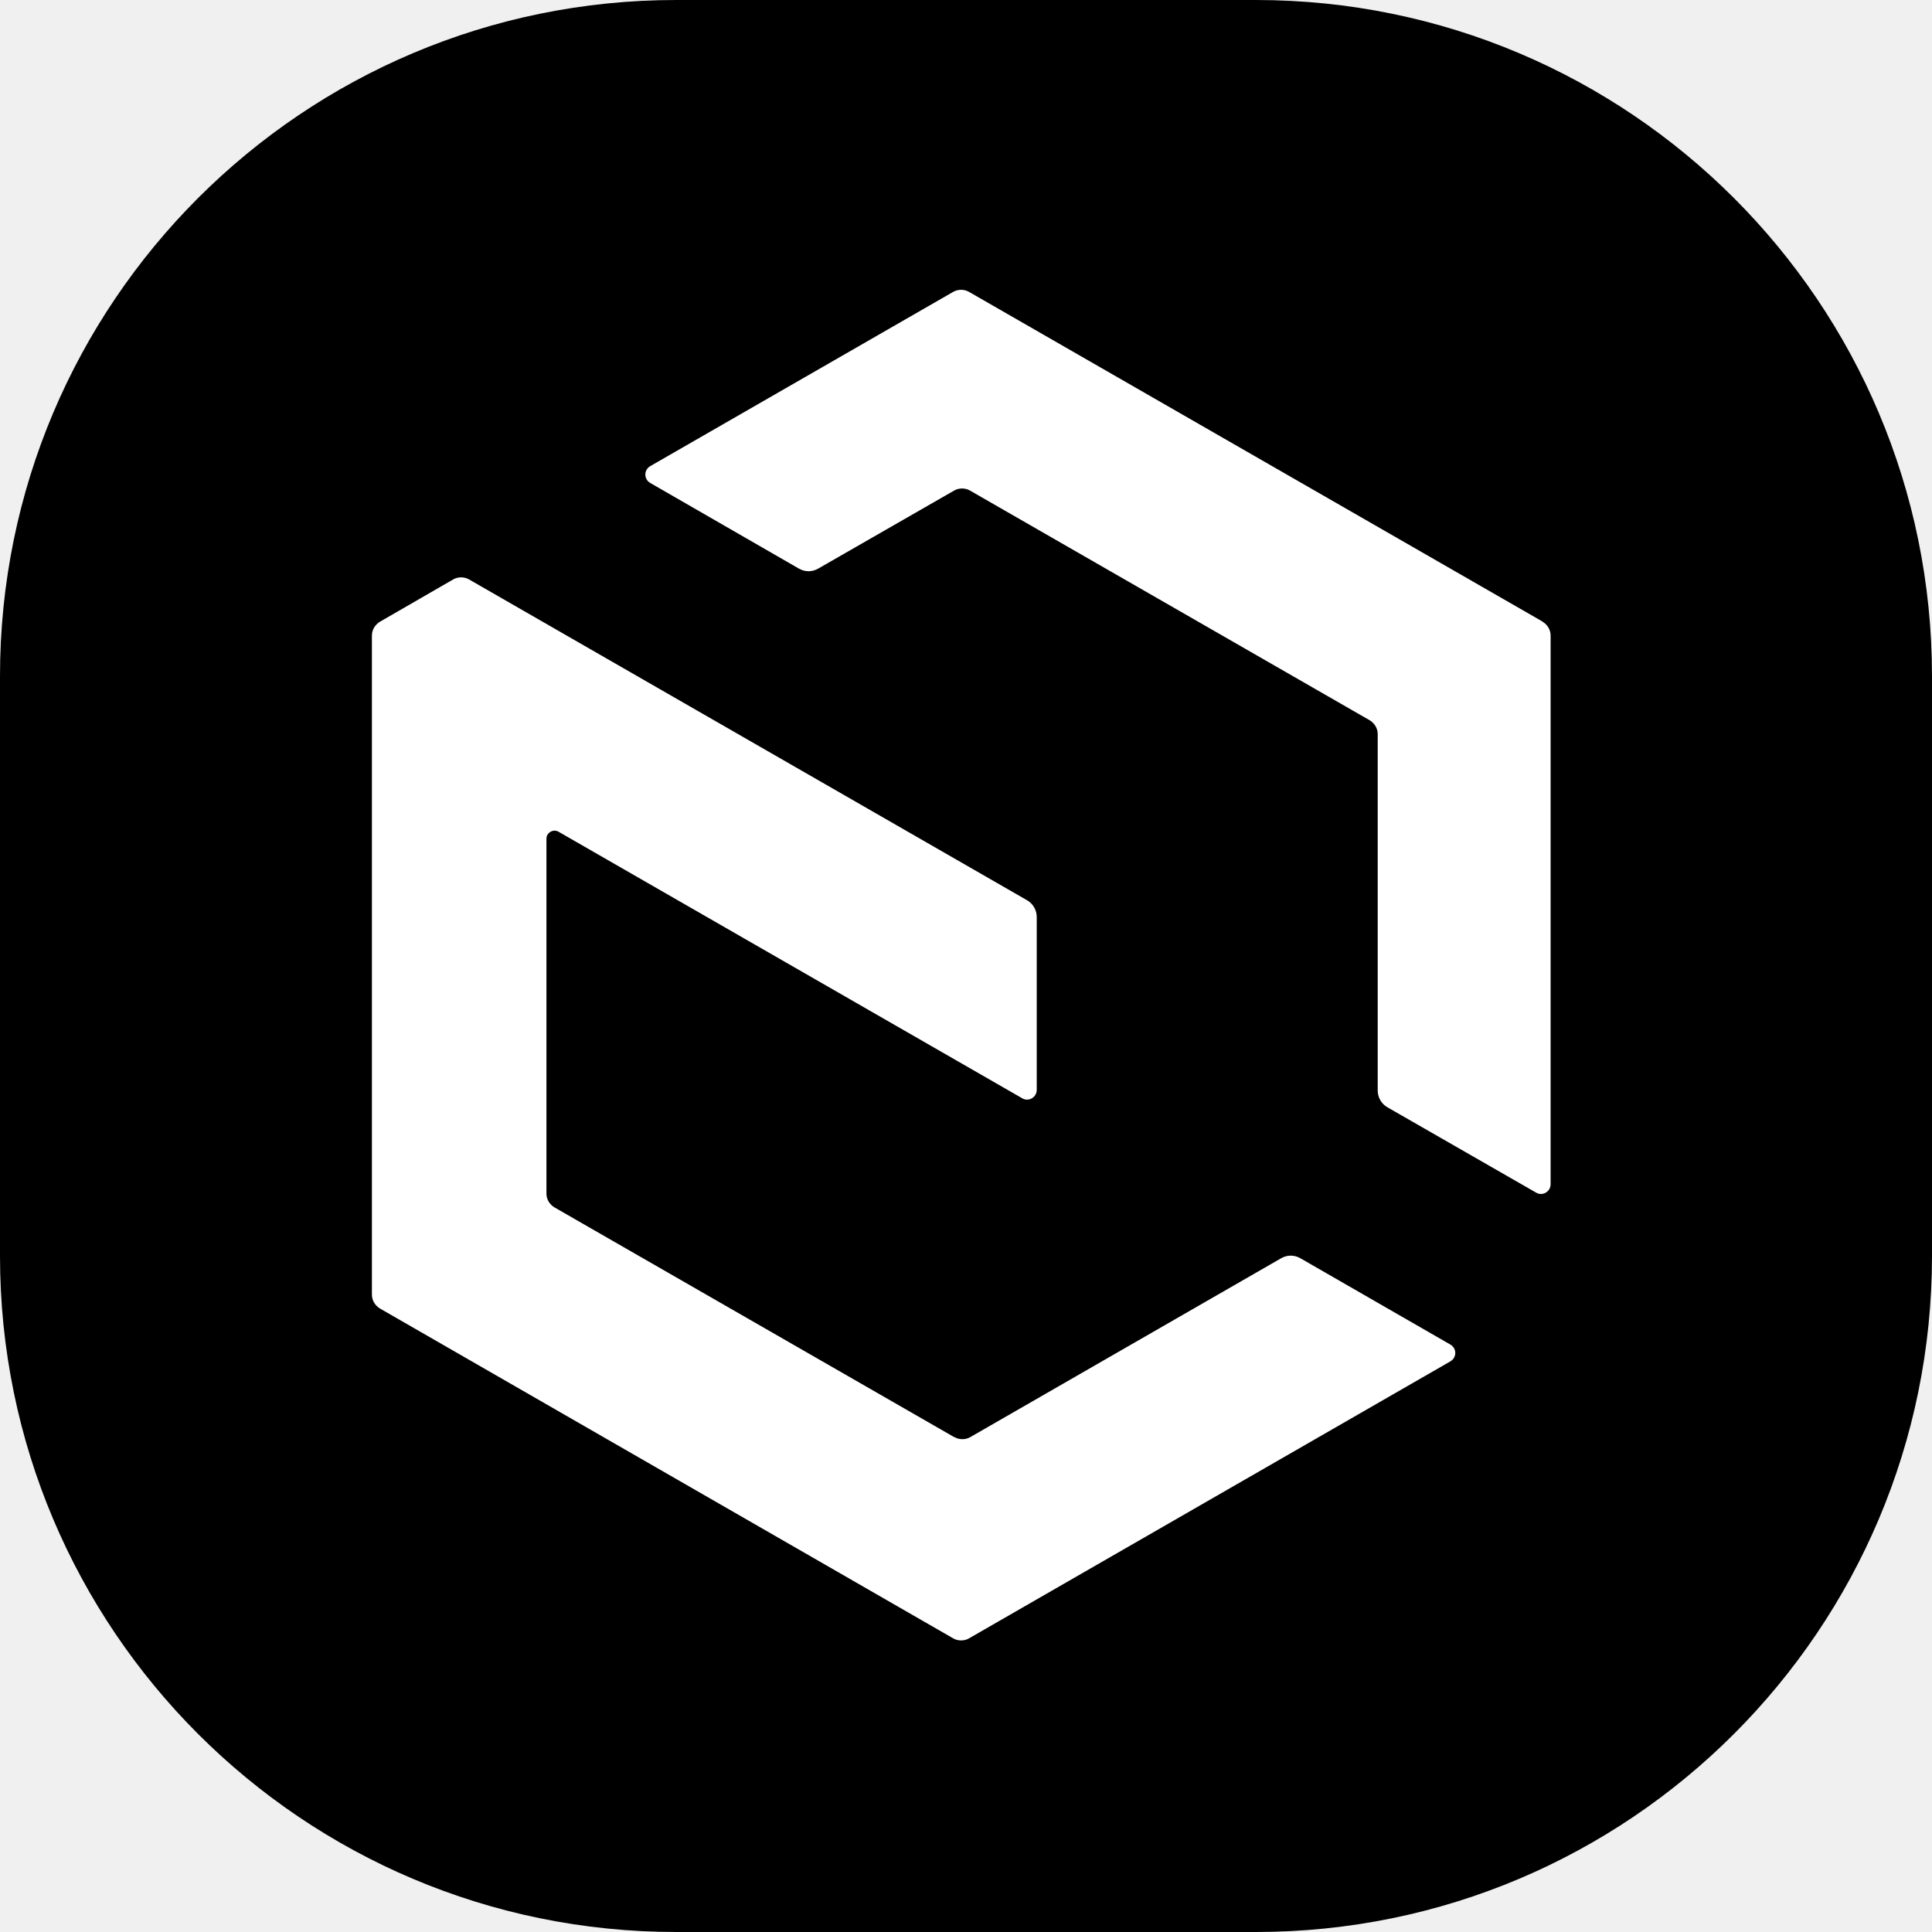
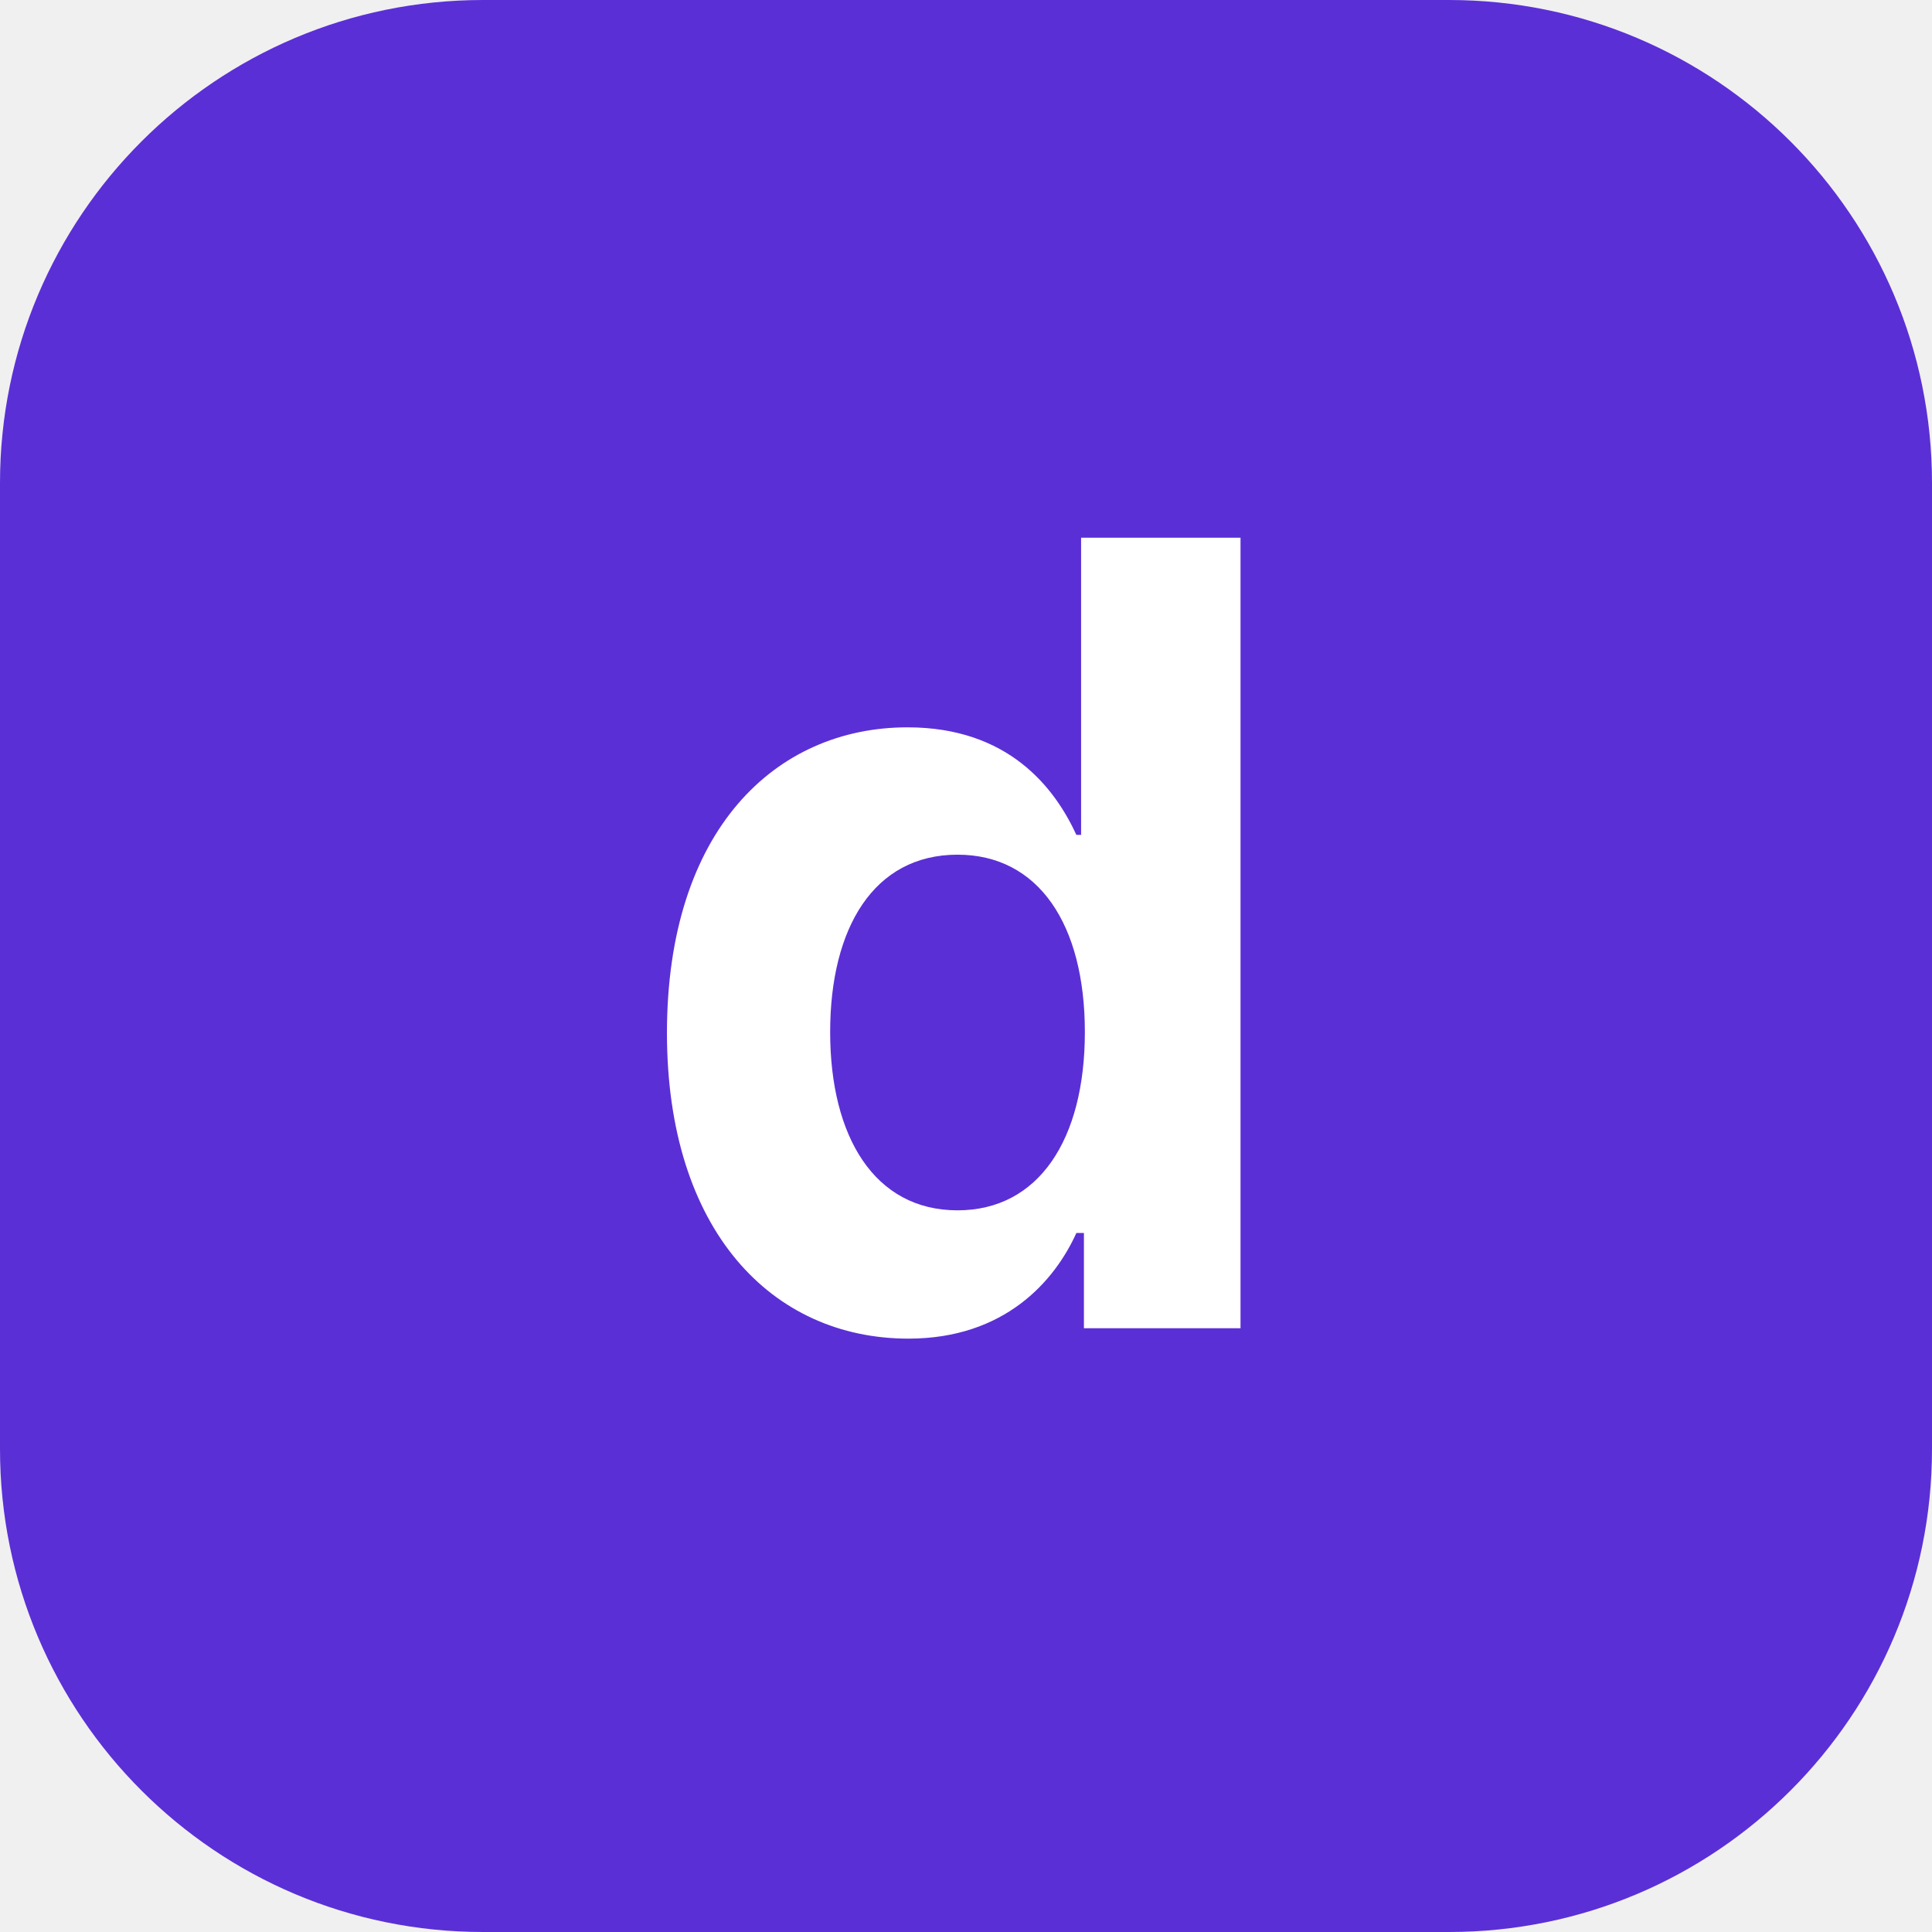
- <svg xmlns="http://www.w3.org/2000/svg" version="1.1" width="1000" height="1000">
-   <style>
-     #light-icon {
-       display: inline;
-     }
-     #dark-icon {
-       display: none;
-     }
- 
-     @media (prefers-color-scheme: dark) {
-       #light-icon {
-         display: none;
-       }
-       #dark-icon {
-         display: inline;
-       }
-     }
-   </style>
-   <g id="light-icon">
-     <svg version="1.1" width="1000" height="1000">
-       <g clip-path="url(#SvgjsClipPath1059)">
-         <rect width="1000" height="1000" fill="#000000" />
-         <g transform="matrix(5,0,0,5,192.5,150)">
-           <svg version="1.1" width="123" height="140">
-             <svg width="123" height="140" viewBox="0 0 123 140" fill="none">
-               <path d="M60.257 118.758L18.904 94.992C18.402 94.692 18.067 94.158 18.067 93.558V56.825C18.067 56.192 18.77 55.792 19.305 56.092L67.316 83.692C67.986 84.092 68.822 83.592 68.822 82.825V64.925C68.822 64.225 68.454 63.558 67.818 63.192L10.071 29.992C9.569 29.692 8.9 29.692 8.398 29.992L0.836 34.358C0.335 34.658 0 35.192 0 35.792V104.025C0 104.625 0.335 105.158 0.836 105.458L60.157 139.592C60.658 139.892 61.328 139.892 61.829 139.592L111.647 110.925C112.317 110.525 112.317 109.592 111.647 109.192L96.123 100.258C95.487 99.892 94.751 99.892 94.116 100.258L61.963 118.758C61.461 119.058 60.792 119.058 60.29 118.758H60.257Z" fill="white" />
-               <path d="M121.149 34.325L61.829 0.225C61.328 -0.075 60.658 -0.075 60.157 0.225L28.807 18.258C28.138 18.658 28.138 19.592 28.807 19.992L44.197 28.858C44.833 29.225 45.569 29.225 46.205 28.858L60.257 20.792C60.759 20.492 61.428 20.492 61.93 20.792L103.283 44.558C103.785 44.858 104.12 45.392 104.12 45.992V82.892C104.12 83.592 104.488 84.258 105.123 84.625L120.514 93.458C121.183 93.858 122.019 93.358 122.019 92.592V35.792C122.019 35.192 121.685 34.658 121.183 34.358L121.149 34.325Z" fill="white" />
-             </svg>
-           </svg>
-         </g>
-       </g>
-       <defs>
-         <clipPath id="SvgjsClipPath1059">
-           <rect width="1000" height="1000" x="0" y="0" rx="350" ry="350" />
-         </clipPath>
-       </defs>
-     </svg>
-   </g>
-   <g id="dark-icon">
-     <svg version="1.1" width="1000" height="1000">
-       <g clip-path="url(#SvgjsClipPath1060)">
-         <rect width="1000" height="1000" fill="#000000" />
-         <g transform="matrix(5,0,0,5,192.5,150)">
-           <svg version="1.1" width="123" height="140">
-             <svg width="123" height="140" viewBox="0 0 123 140" fill="none">
-               <path d="M60.257 118.758L18.904 94.992C18.402 94.692 18.067 94.158 18.067 93.558V56.825C18.067 56.192 18.77 55.792 19.305 56.092L67.316 83.692C67.986 84.092 68.822 83.592 68.822 82.825V64.925C68.822 64.225 68.454 63.558 67.818 63.192L10.071 29.992C9.569 29.692 8.9 29.692 8.398 29.992L0.836 34.358C0.335 34.658 0 35.192 0 35.792V104.025C0 104.625 0.335 105.158 0.836 105.458L60.157 139.592C60.658 139.892 61.328 139.892 61.829 139.592L111.647 110.925C112.317 110.525 112.317 109.592 111.647 109.192L96.123 100.258C95.487 99.892 94.751 99.892 94.116 100.258L61.963 118.758C61.461 119.058 60.792 119.058 60.29 118.758H60.257Z" fill="white" />
-               <path d="M121.149 34.325L61.829 0.225C61.328 -0.075 60.658 -0.075 60.157 0.225L28.807 18.258C28.138 18.658 28.138 19.592 28.807 19.992L44.197 28.858C44.833 29.225 45.569 29.225 46.205 28.858L60.257 20.792C60.759 20.492 61.428 20.492 61.93 20.792L103.283 44.558C103.785 44.858 104.12 45.392 104.12 45.992V82.892C104.12 83.592 104.488 84.258 105.123 84.625L120.514 93.458C121.183 93.858 122.019 93.358 122.019 92.592V35.792C122.019 35.192 121.685 34.658 121.183 34.358L121.149 34.325Z" fill="white" />
-             </svg>
-           </svg>
-         </g>
-       </g>
-       <defs>
-         <clipPath id="SvgjsClipPath1060">
-           <rect width="1000" height="1000" x="0" y="0" rx="350" ry="350" />
-         </clipPath>
-       </defs>
-     </svg>
-   </g>
+ <svg xmlns="http://www.w3.org/2000/svg" viewBox="0 0 32 32" role="img" aria-label="dossier">
+   <rect width="32" height="32" rx="8" fill="#5b2fd6" />
+   <text x="16" y="22" text-anchor="middle" font-family="system-ui, -apple-system, Segoe UI, sans-serif" font-size="18" font-weight="700" fill="#ffffff" letter-spacing="-0.04em">d</text>
</svg>
